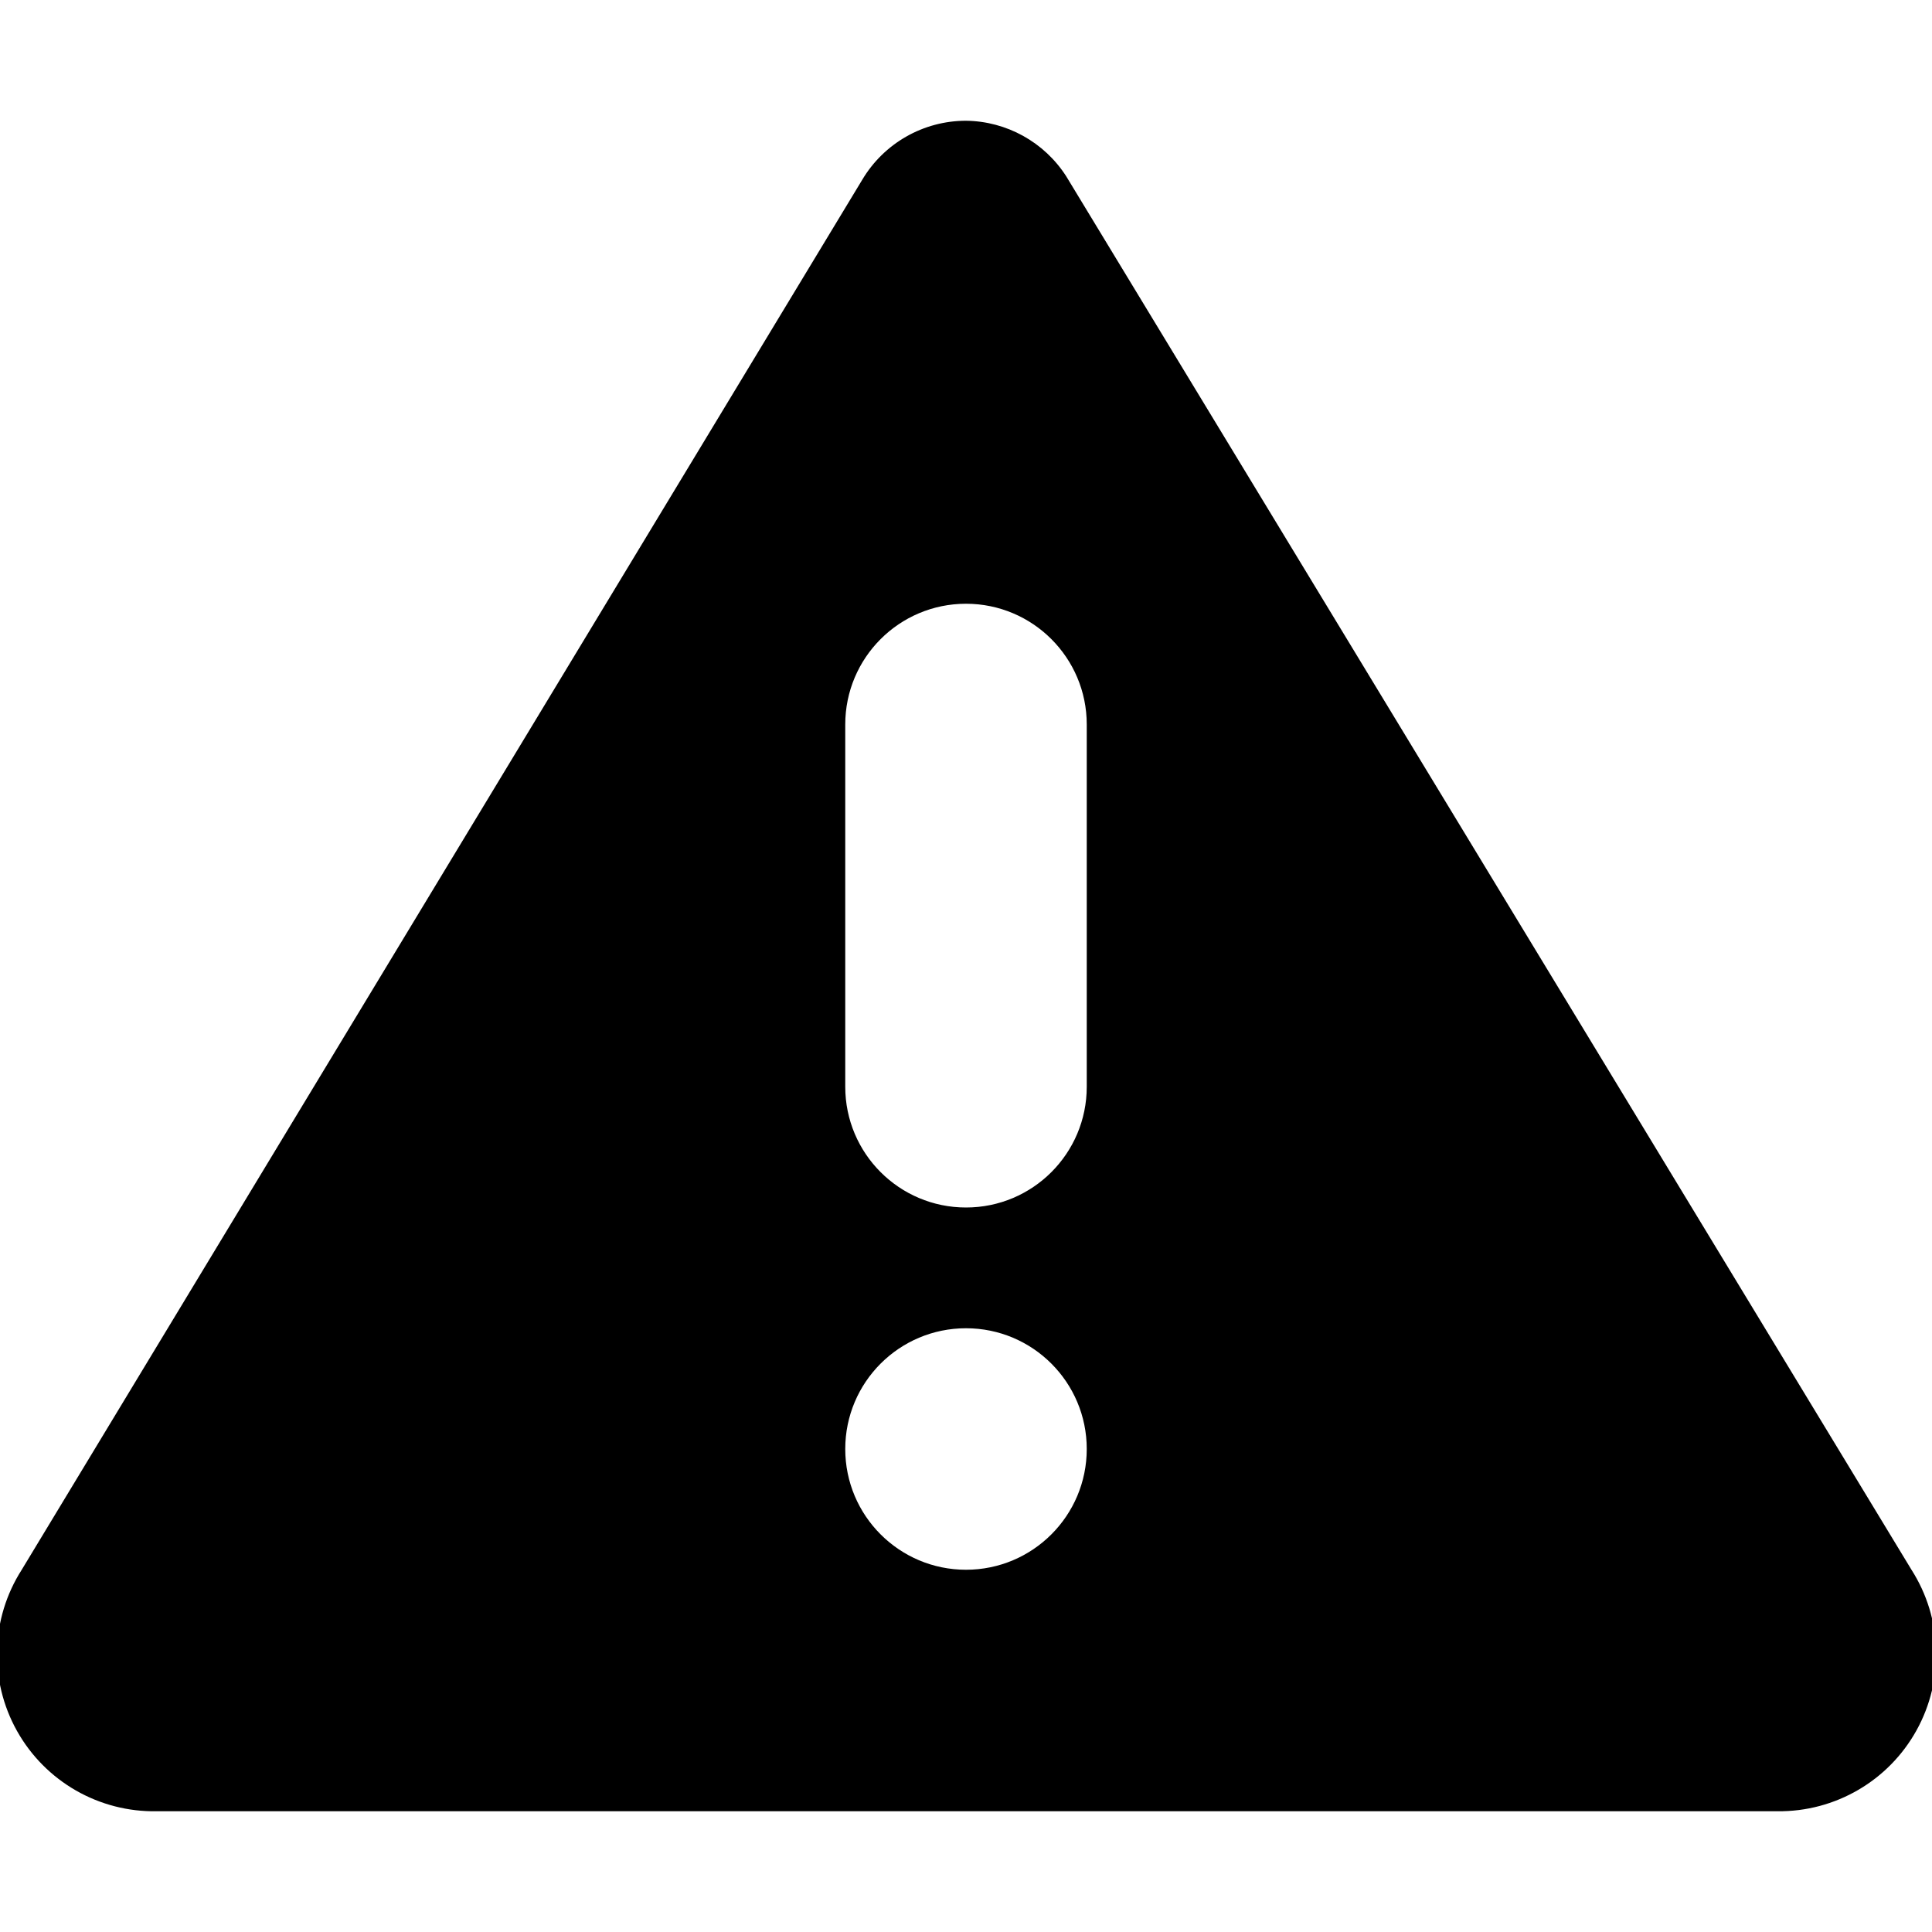
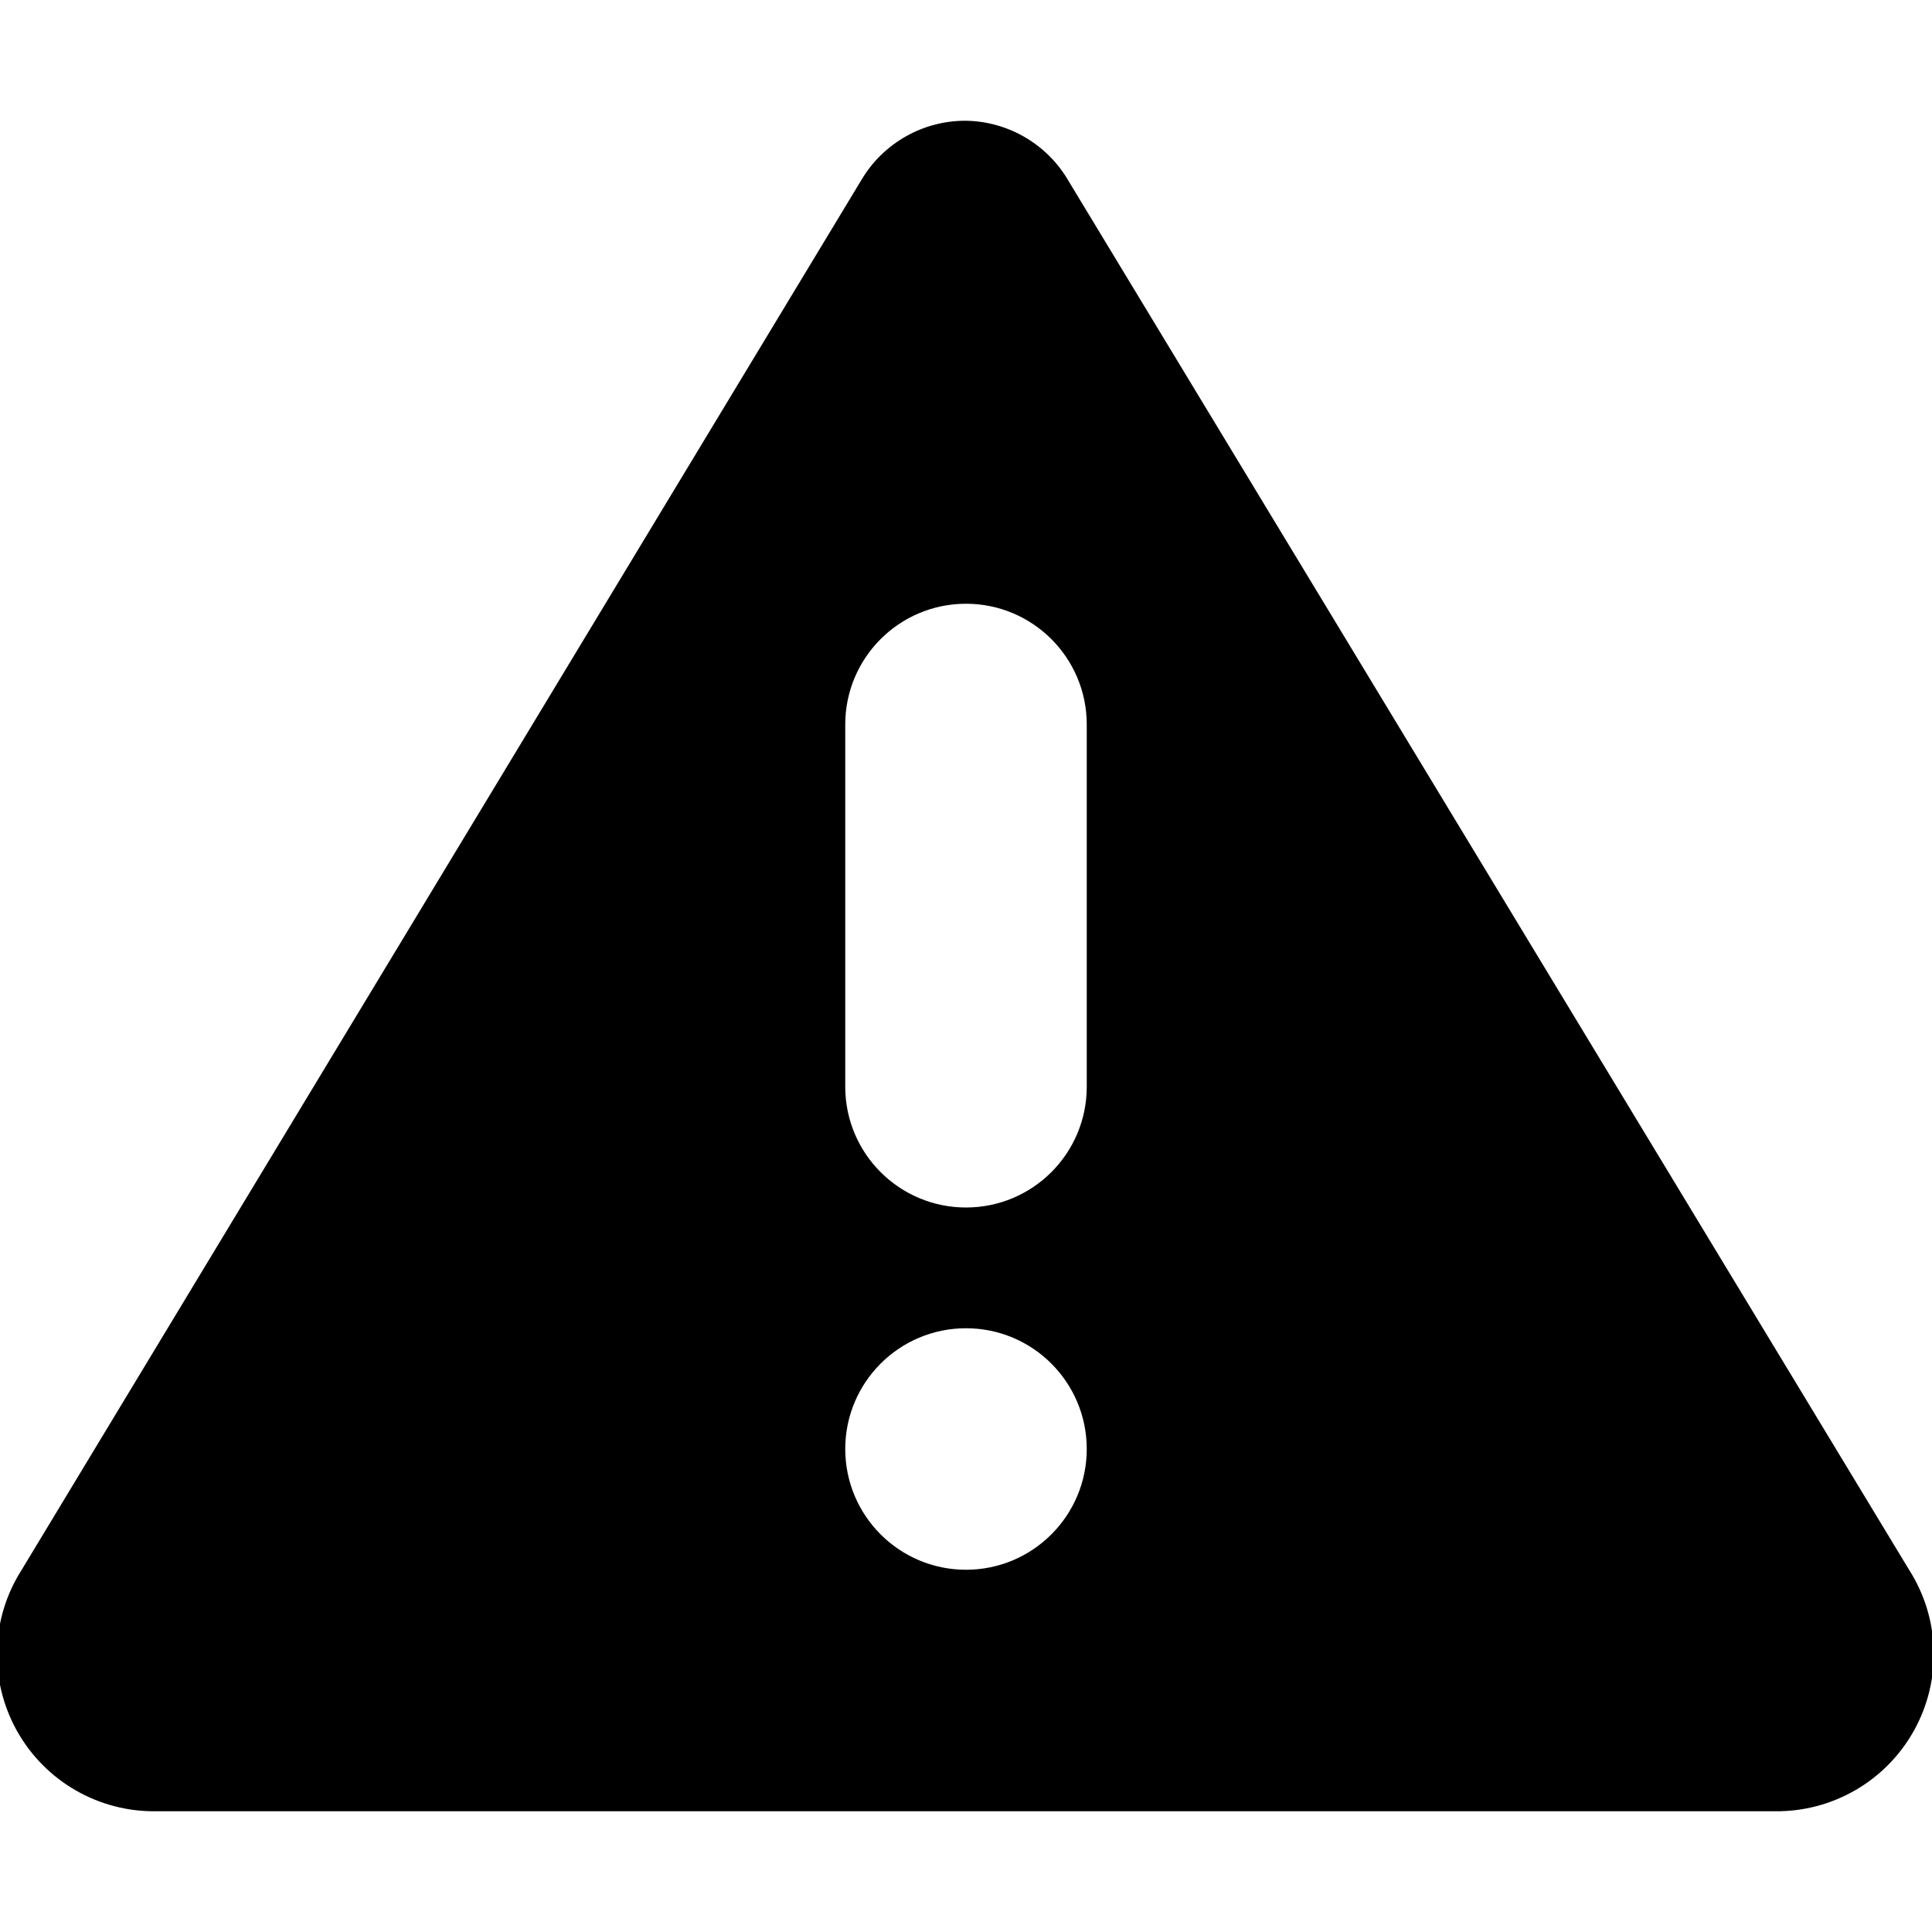
<svg xmlns="http://www.w3.org/2000/svg" width="16" height="16" viewBox="0 0 16 16">
  <g>
-     <path d="M8.23,14a2,2,0,0,0,1.11-3.51A2,2,0,0,0,10,9V6A2,2,0,0,0,6,6V9a2,2,0,0,0,.67,1.48A2,2,0,0,0,7.79,14H1.3A.3.3,0,0,1,1,13.85a.27.27,0,0,1,0-.3L8,2l7,11.55a.29.29,0,0,1,0,.3.3.3,0,0,1-.26.15Z" fill="currentColor" />
-     <path d="M11,8.91,13.48,13H10.85A3,3,0,0,0,11,12a3,3,0,0,0-.41-1.51A2.88,2.88,0,0,0,11,9v-.1m-6,0V9a2.88,2.88,0,0,0,.4,1.48A3,3,0,0,0,5,12a3,3,0,0,0,.17,1H2.54L5,8.91M8,1a1,1,0,0,0-.86.49L.18,13A1.3,1.3,0,0,0,1.3,15H14.72a1.3,1.3,0,0,0,1.11-2l-7-11.54A1,1,0,0,0,8,1Zm0,9A1,1,0,0,1,7,9V6A1,1,0,0,1,9,6V9a1,1,0,0,1-1,1Zm0,3a1,1,0,1,1,1-1,1,1,0,0,1-1,1Z" fill="currentColor" />
+     <path d="M8.24,14A2,2,0,0,0,10,12a2,2,0,0,0-.68-1.51A2,2,0,0,0,10,9V6A2,2,0,0,0,6,6V9a2,2,0,0,0,.67,1.47A2,2,0,0,0,7.75,14H1.3A.28.28,0,0,1,1,13.85a.27.27,0,0,1,0-.3L8,2l7,11.53a.31.31,0,0,1,0,.3.28.28,0,0,1-.26.15Z" fill="currentColor" />
+     <path d="M11,8.92,13.46,13H10.84a3,3,0,0,0-.24-2.51A2.94,2.94,0,0,0,11,9v-.1m-6,0V9a2.93,2.93,0,0,0,.39,1.47A3.09,3.09,0,0,0,5,12a3,3,0,0,0,.17,1H2.54L5,8.92M8,1a1,1,0,0,0-.86.48L.18,13A1.3,1.3,0,0,0,1.3,15H14.7a1.3,1.3,0,0,0,1.11-2L8.85,1.5A1,1,0,0,0,8,1Zm0,9A1,1,0,0,1,7,9V6A1,1,0,0,1,9,6V9a1,1,0,0,1-1,1Zm0,3a1,1,0,1,1,1-1,1,1,0,0,1-1,1Z" fill="currentColor" />
  </g>
</svg>
